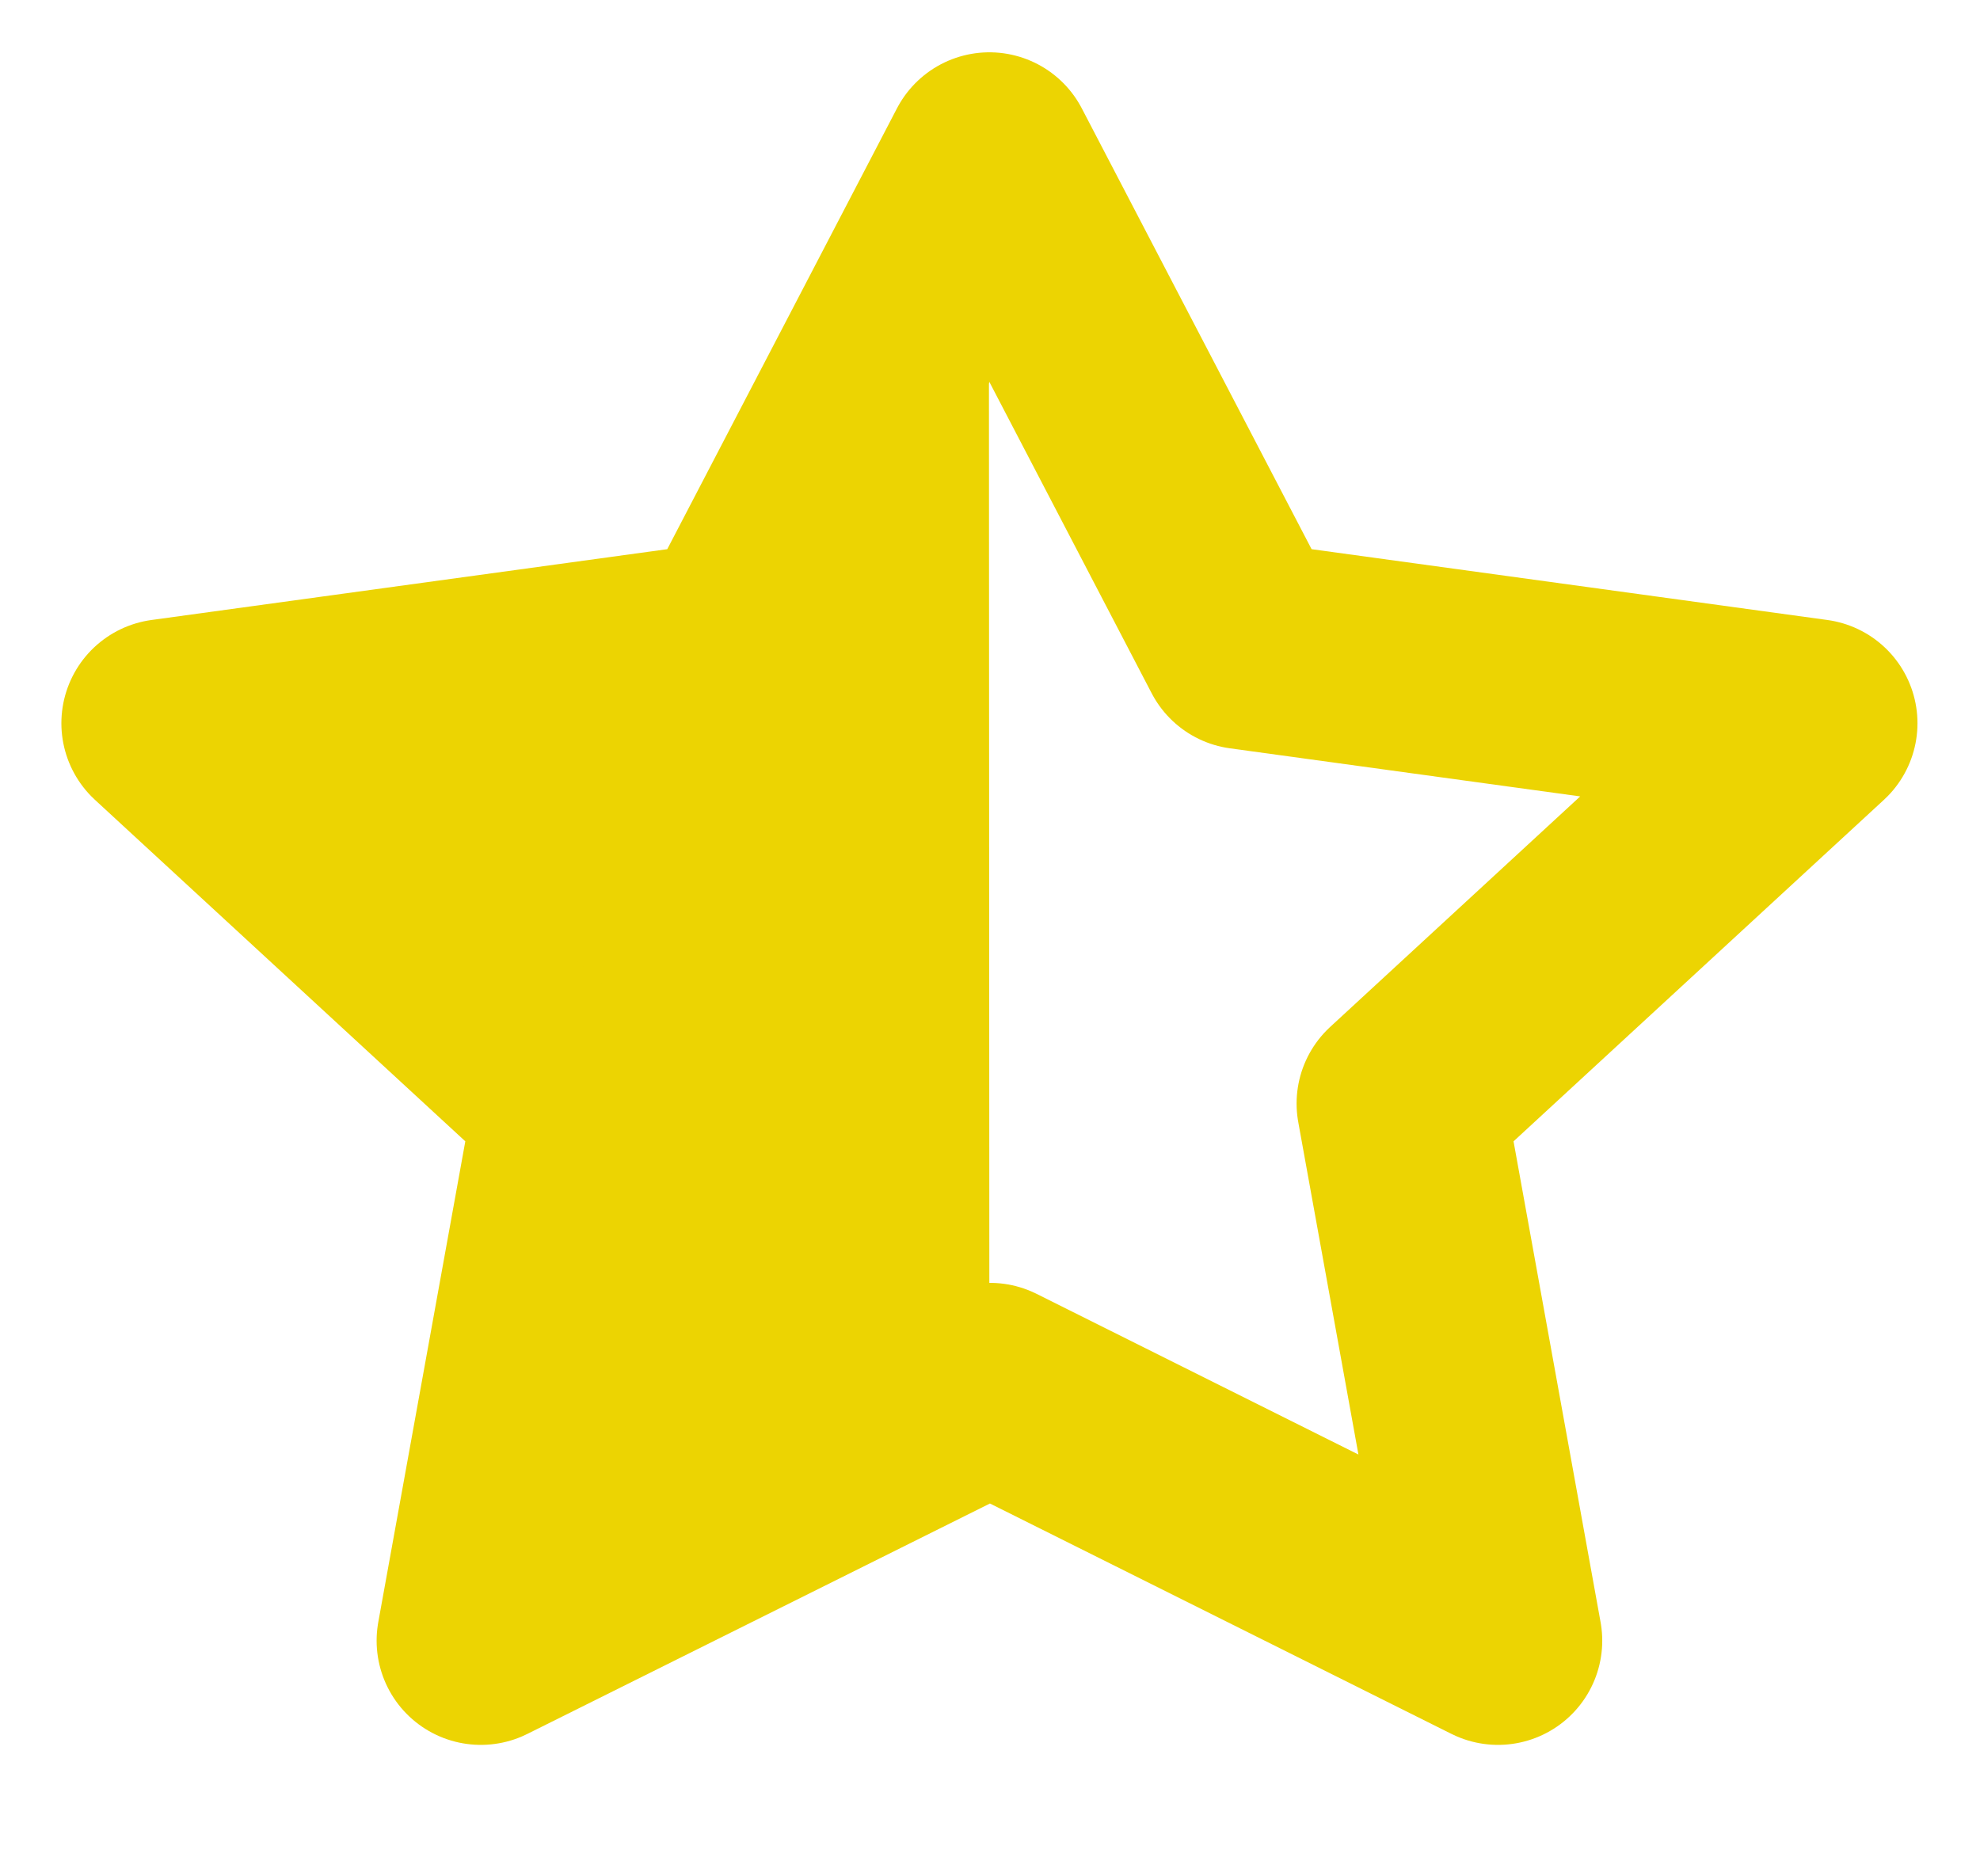
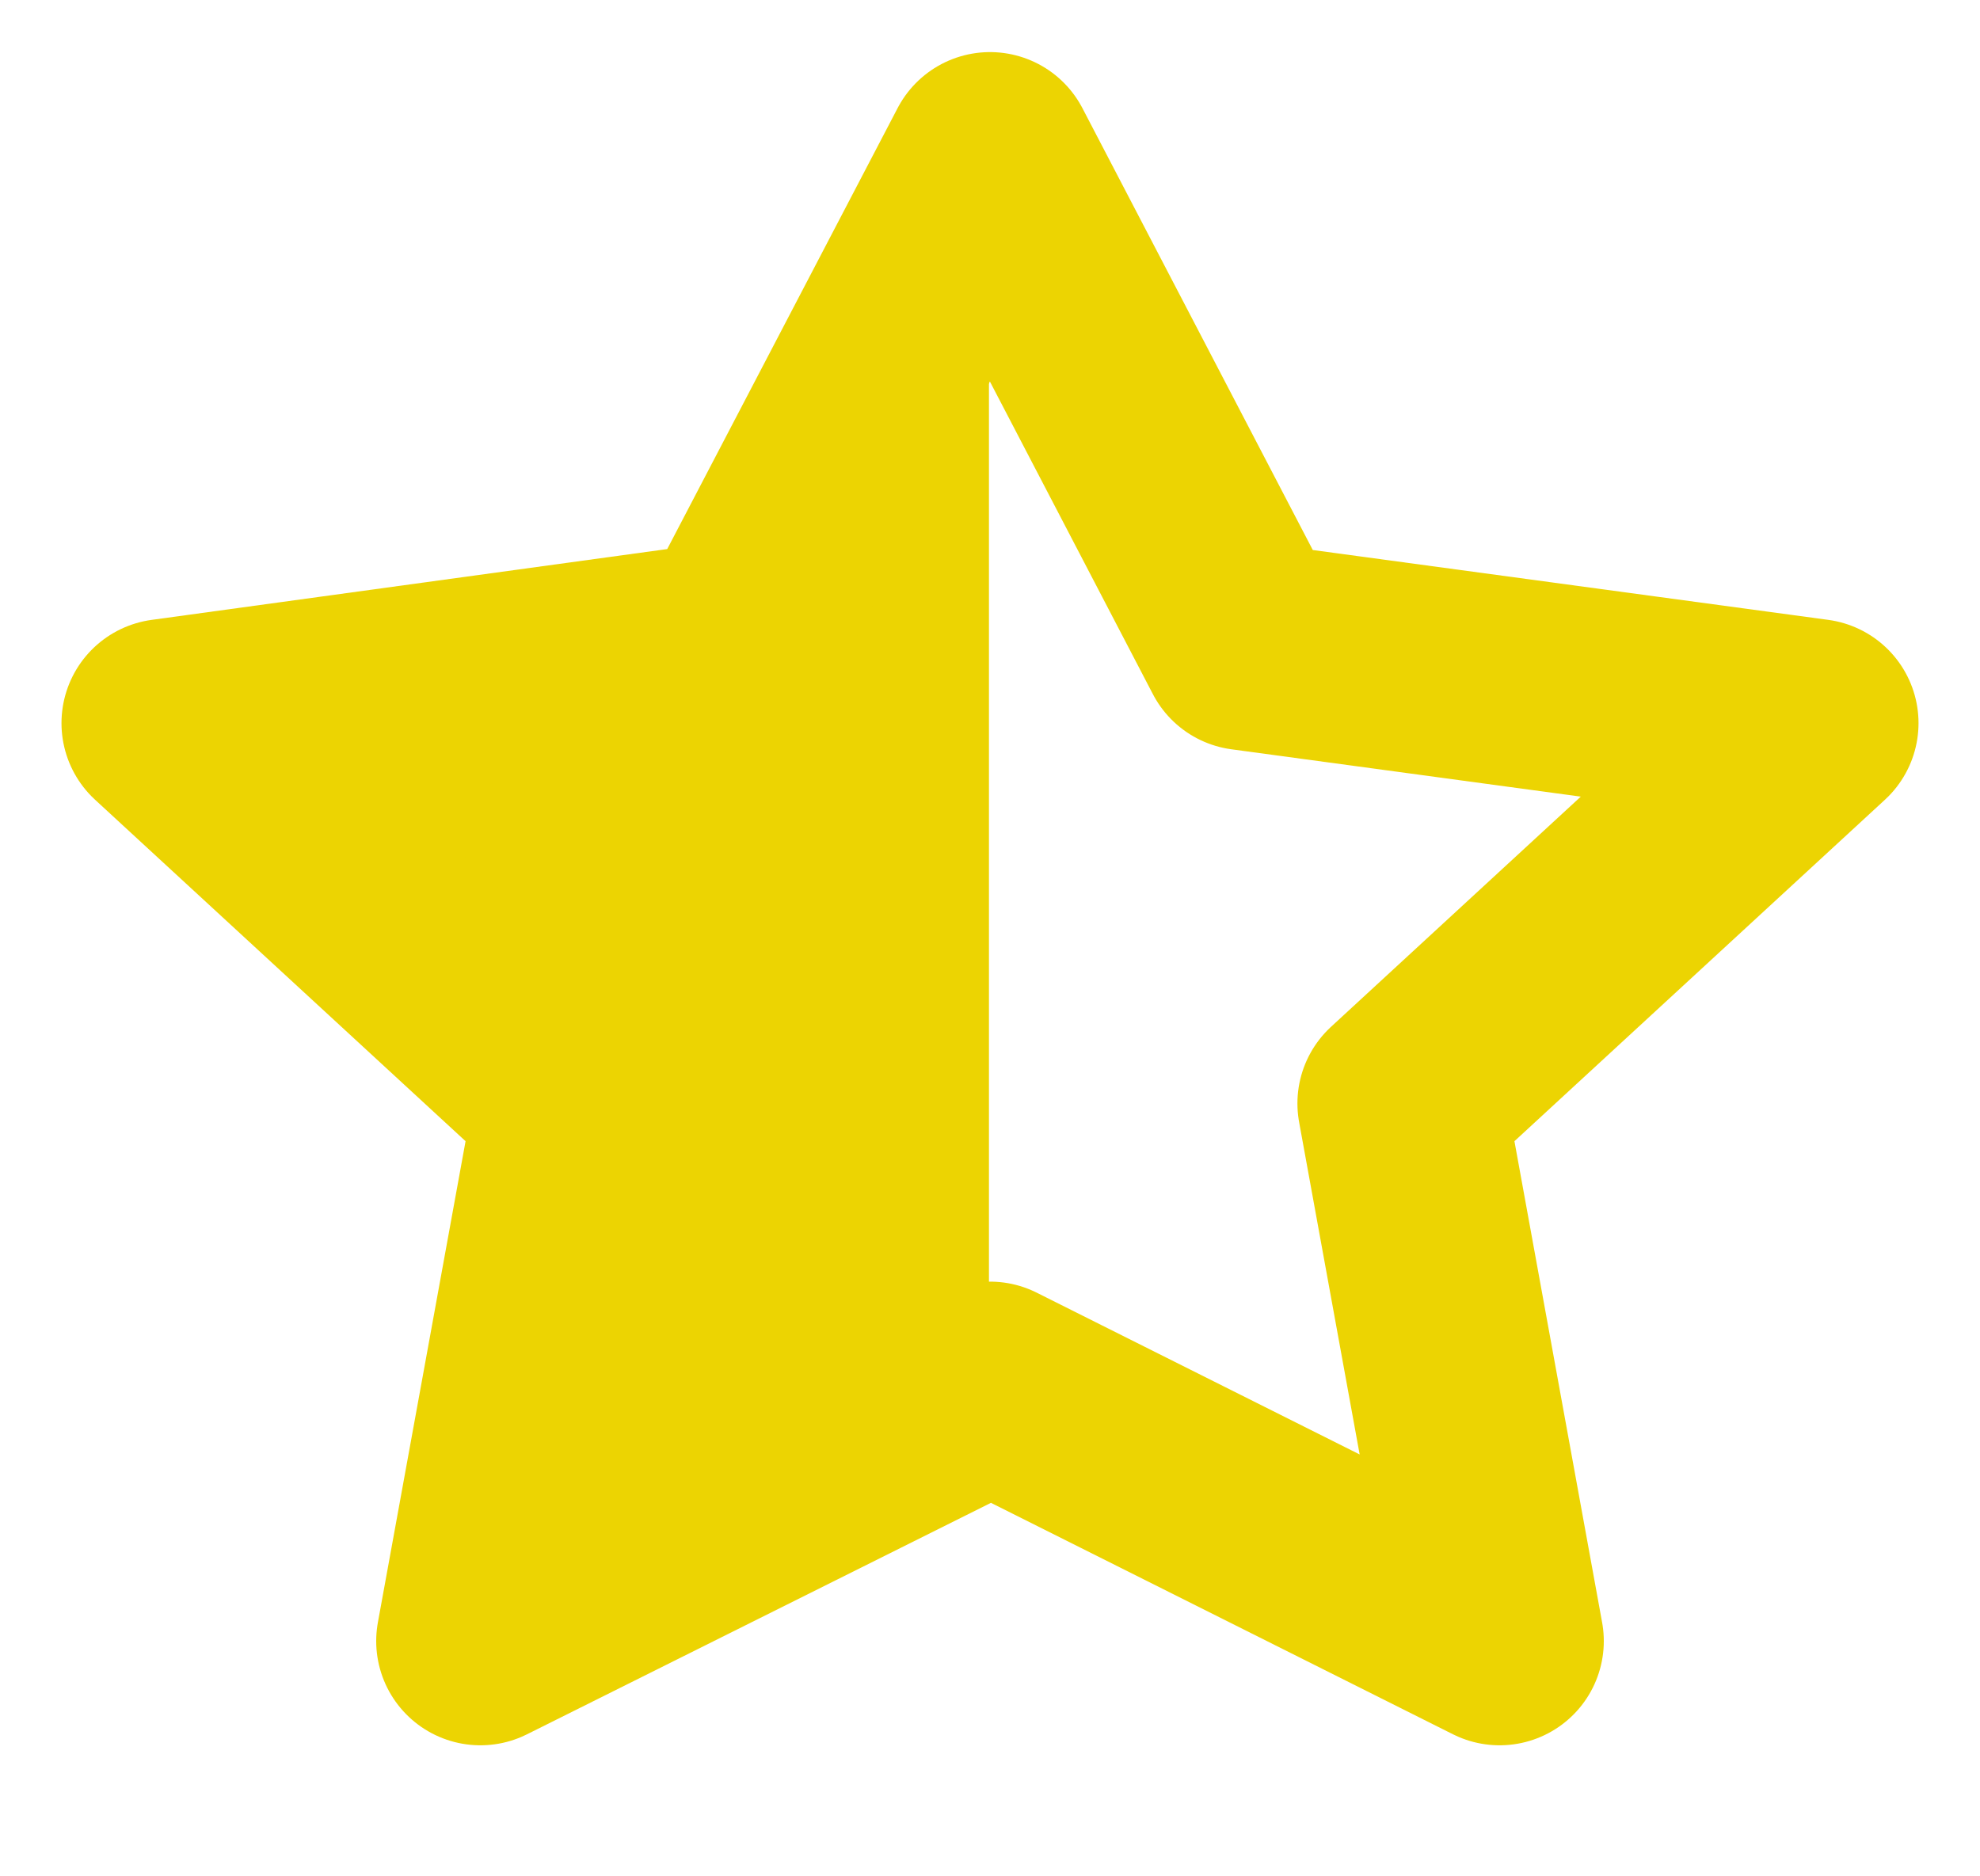
- <svg xmlns="http://www.w3.org/2000/svg" width="19" height="18" viewBox="0 0 19 18" fill="none">
-   <path d="M9.494 13.311L4.608 15.745L5.542 10.59L1.583 6.94L7.046 6.19L9.489 1.5L9.494 13.311Z" fill="#ECD402" />
-   <path d="M9.5 13.312L4.614 15.746L5.547 10.591L1.589 6.941L7.051 6.191L9.494 1.502L11.938 6.191L17.4 6.941L13.442 10.591L14.375 15.746L9.5 13.312Z" stroke="#ECD402" stroke-width="2" stroke-linecap="round" stroke-linejoin="round" />
+ <svg xmlns="http://www.w3.org/2000/svg" width="19" height="18" fill="none">
+   <path d="m9.5 13.31-4.9 2.43.94-5.15-3.96-3.65 5.47-.75L9.49 1.5v11.81Z" fill="#ECD402" />
+   <path d="m9.5 13.31-4.89 2.44.94-5.16-3.96-3.65 5.46-.75L9.5 1.5l2.45 4.7 5.46.74-3.96 3.65.94 5.16L9.5 13.3Z" stroke="#ECD402" stroke-width="2" stroke-linecap="round" stroke-linejoin="round" />
</svg>
